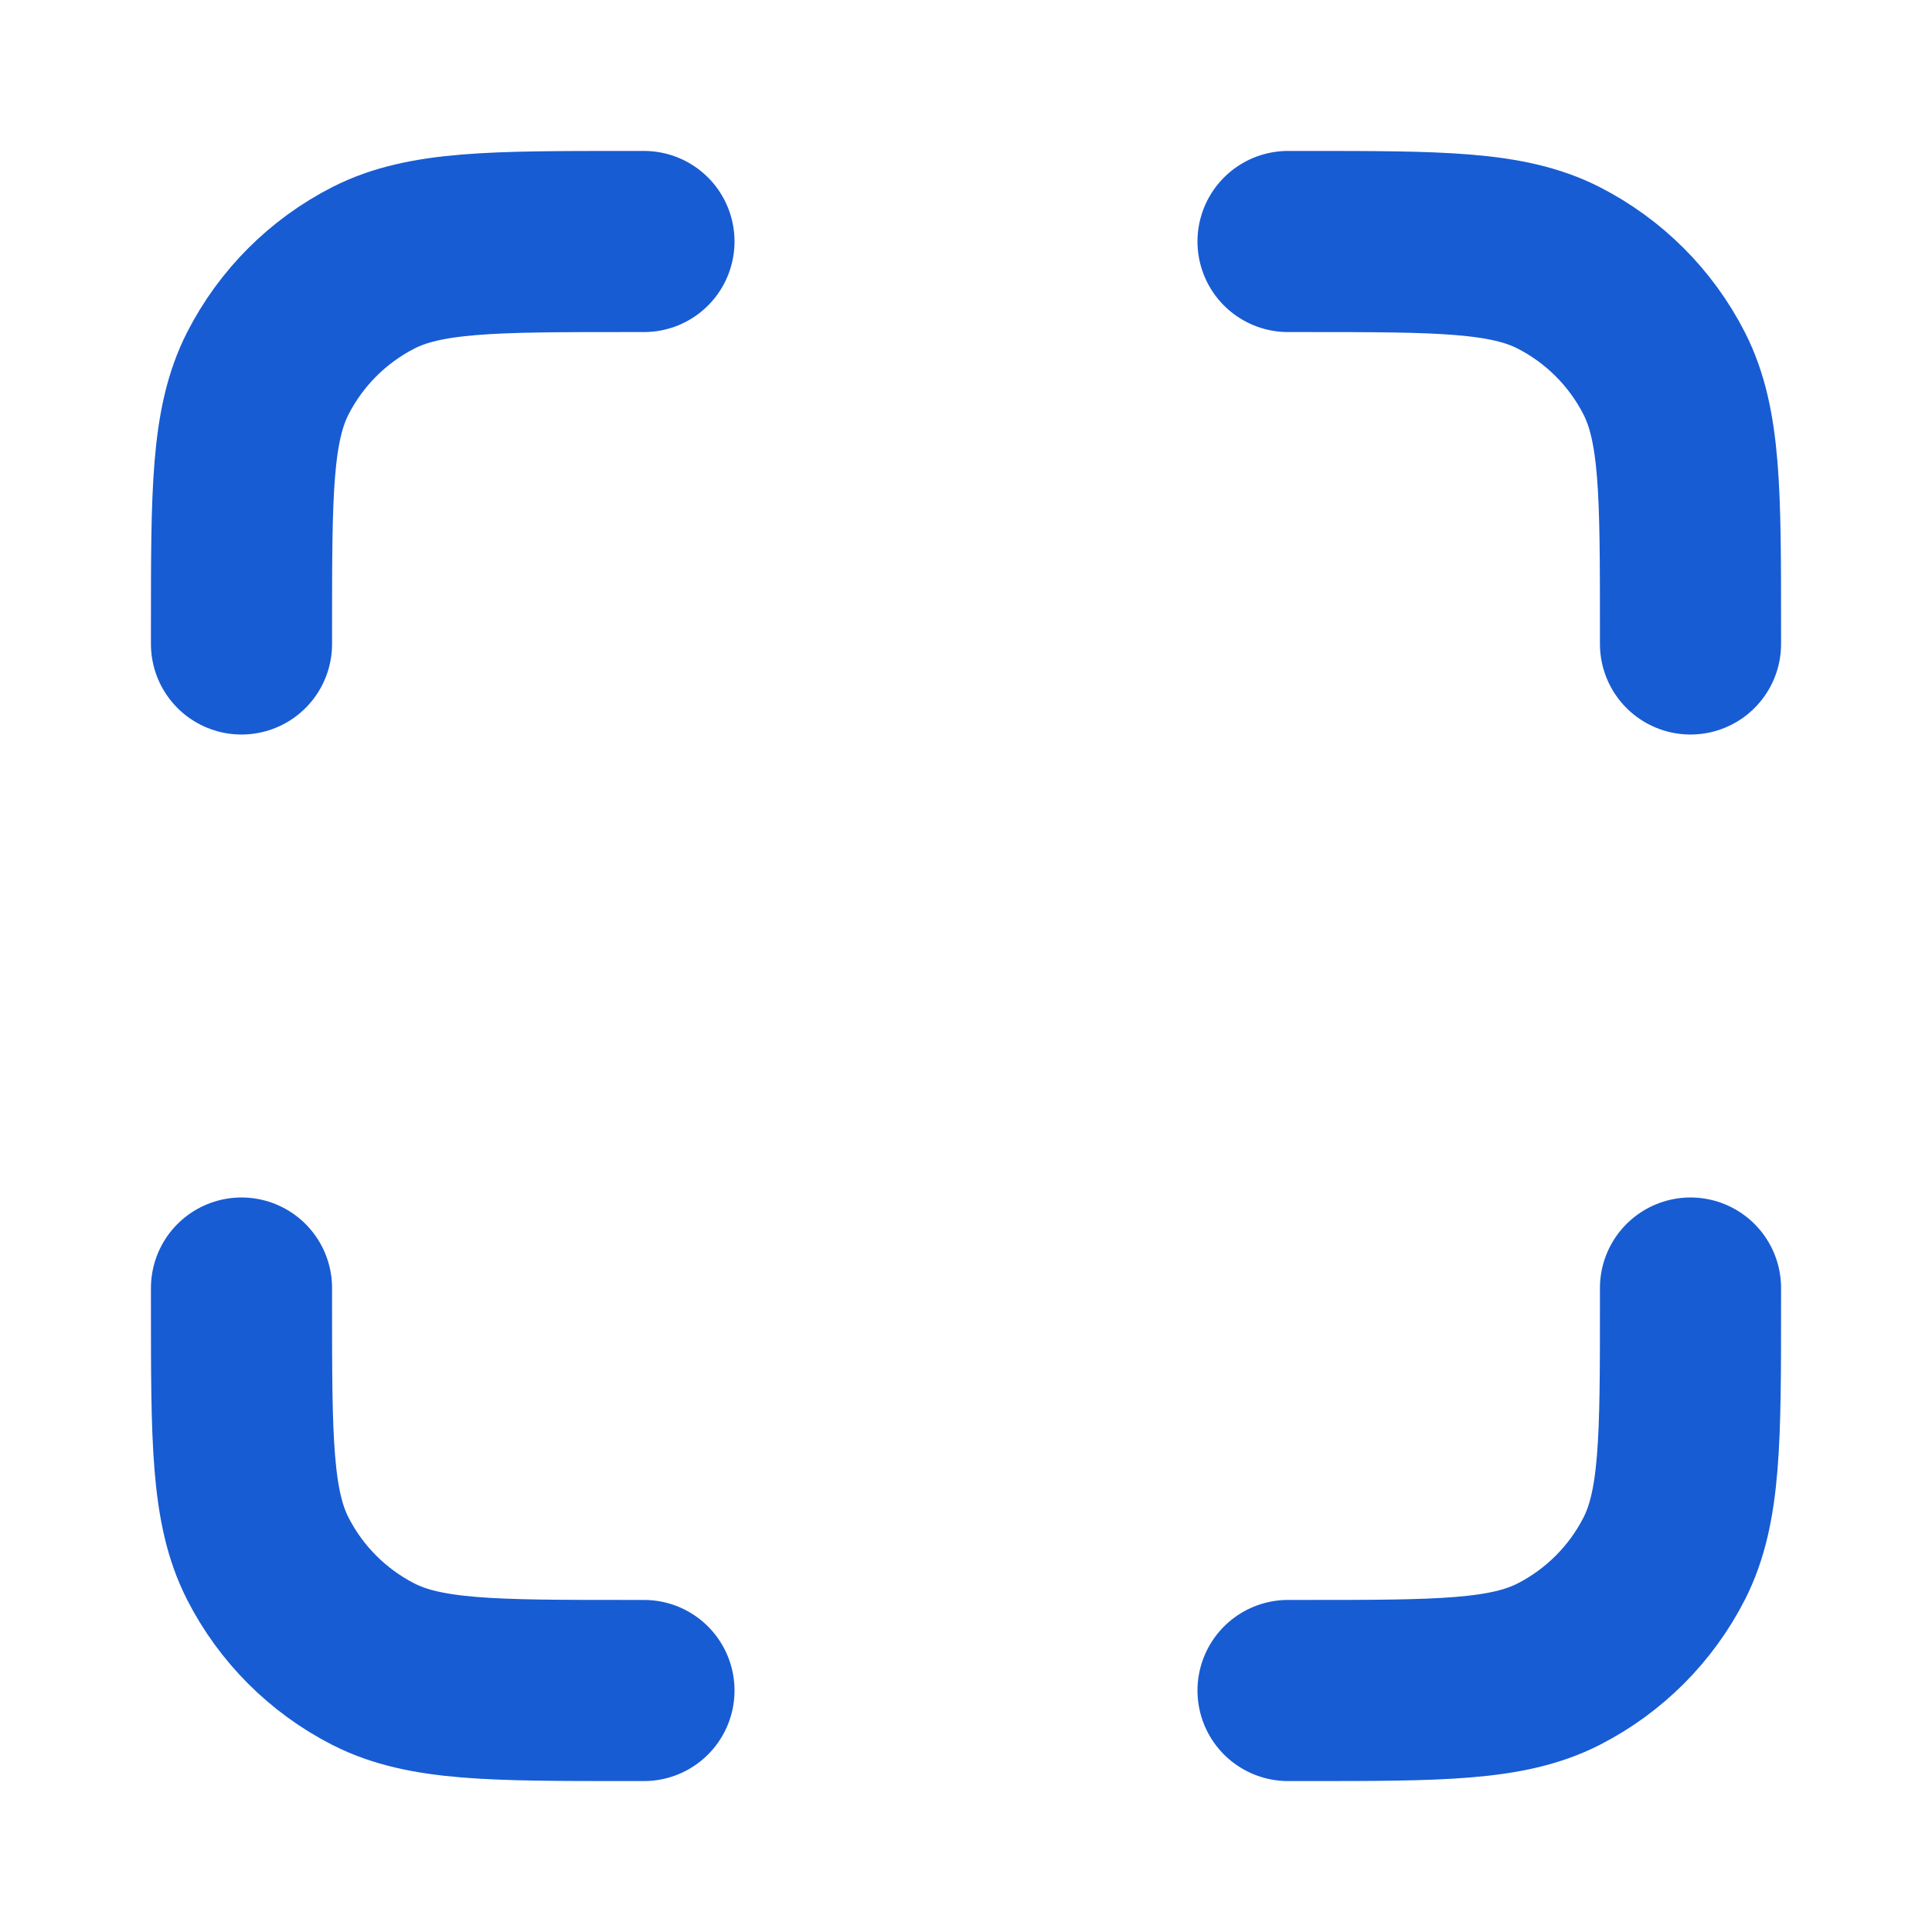
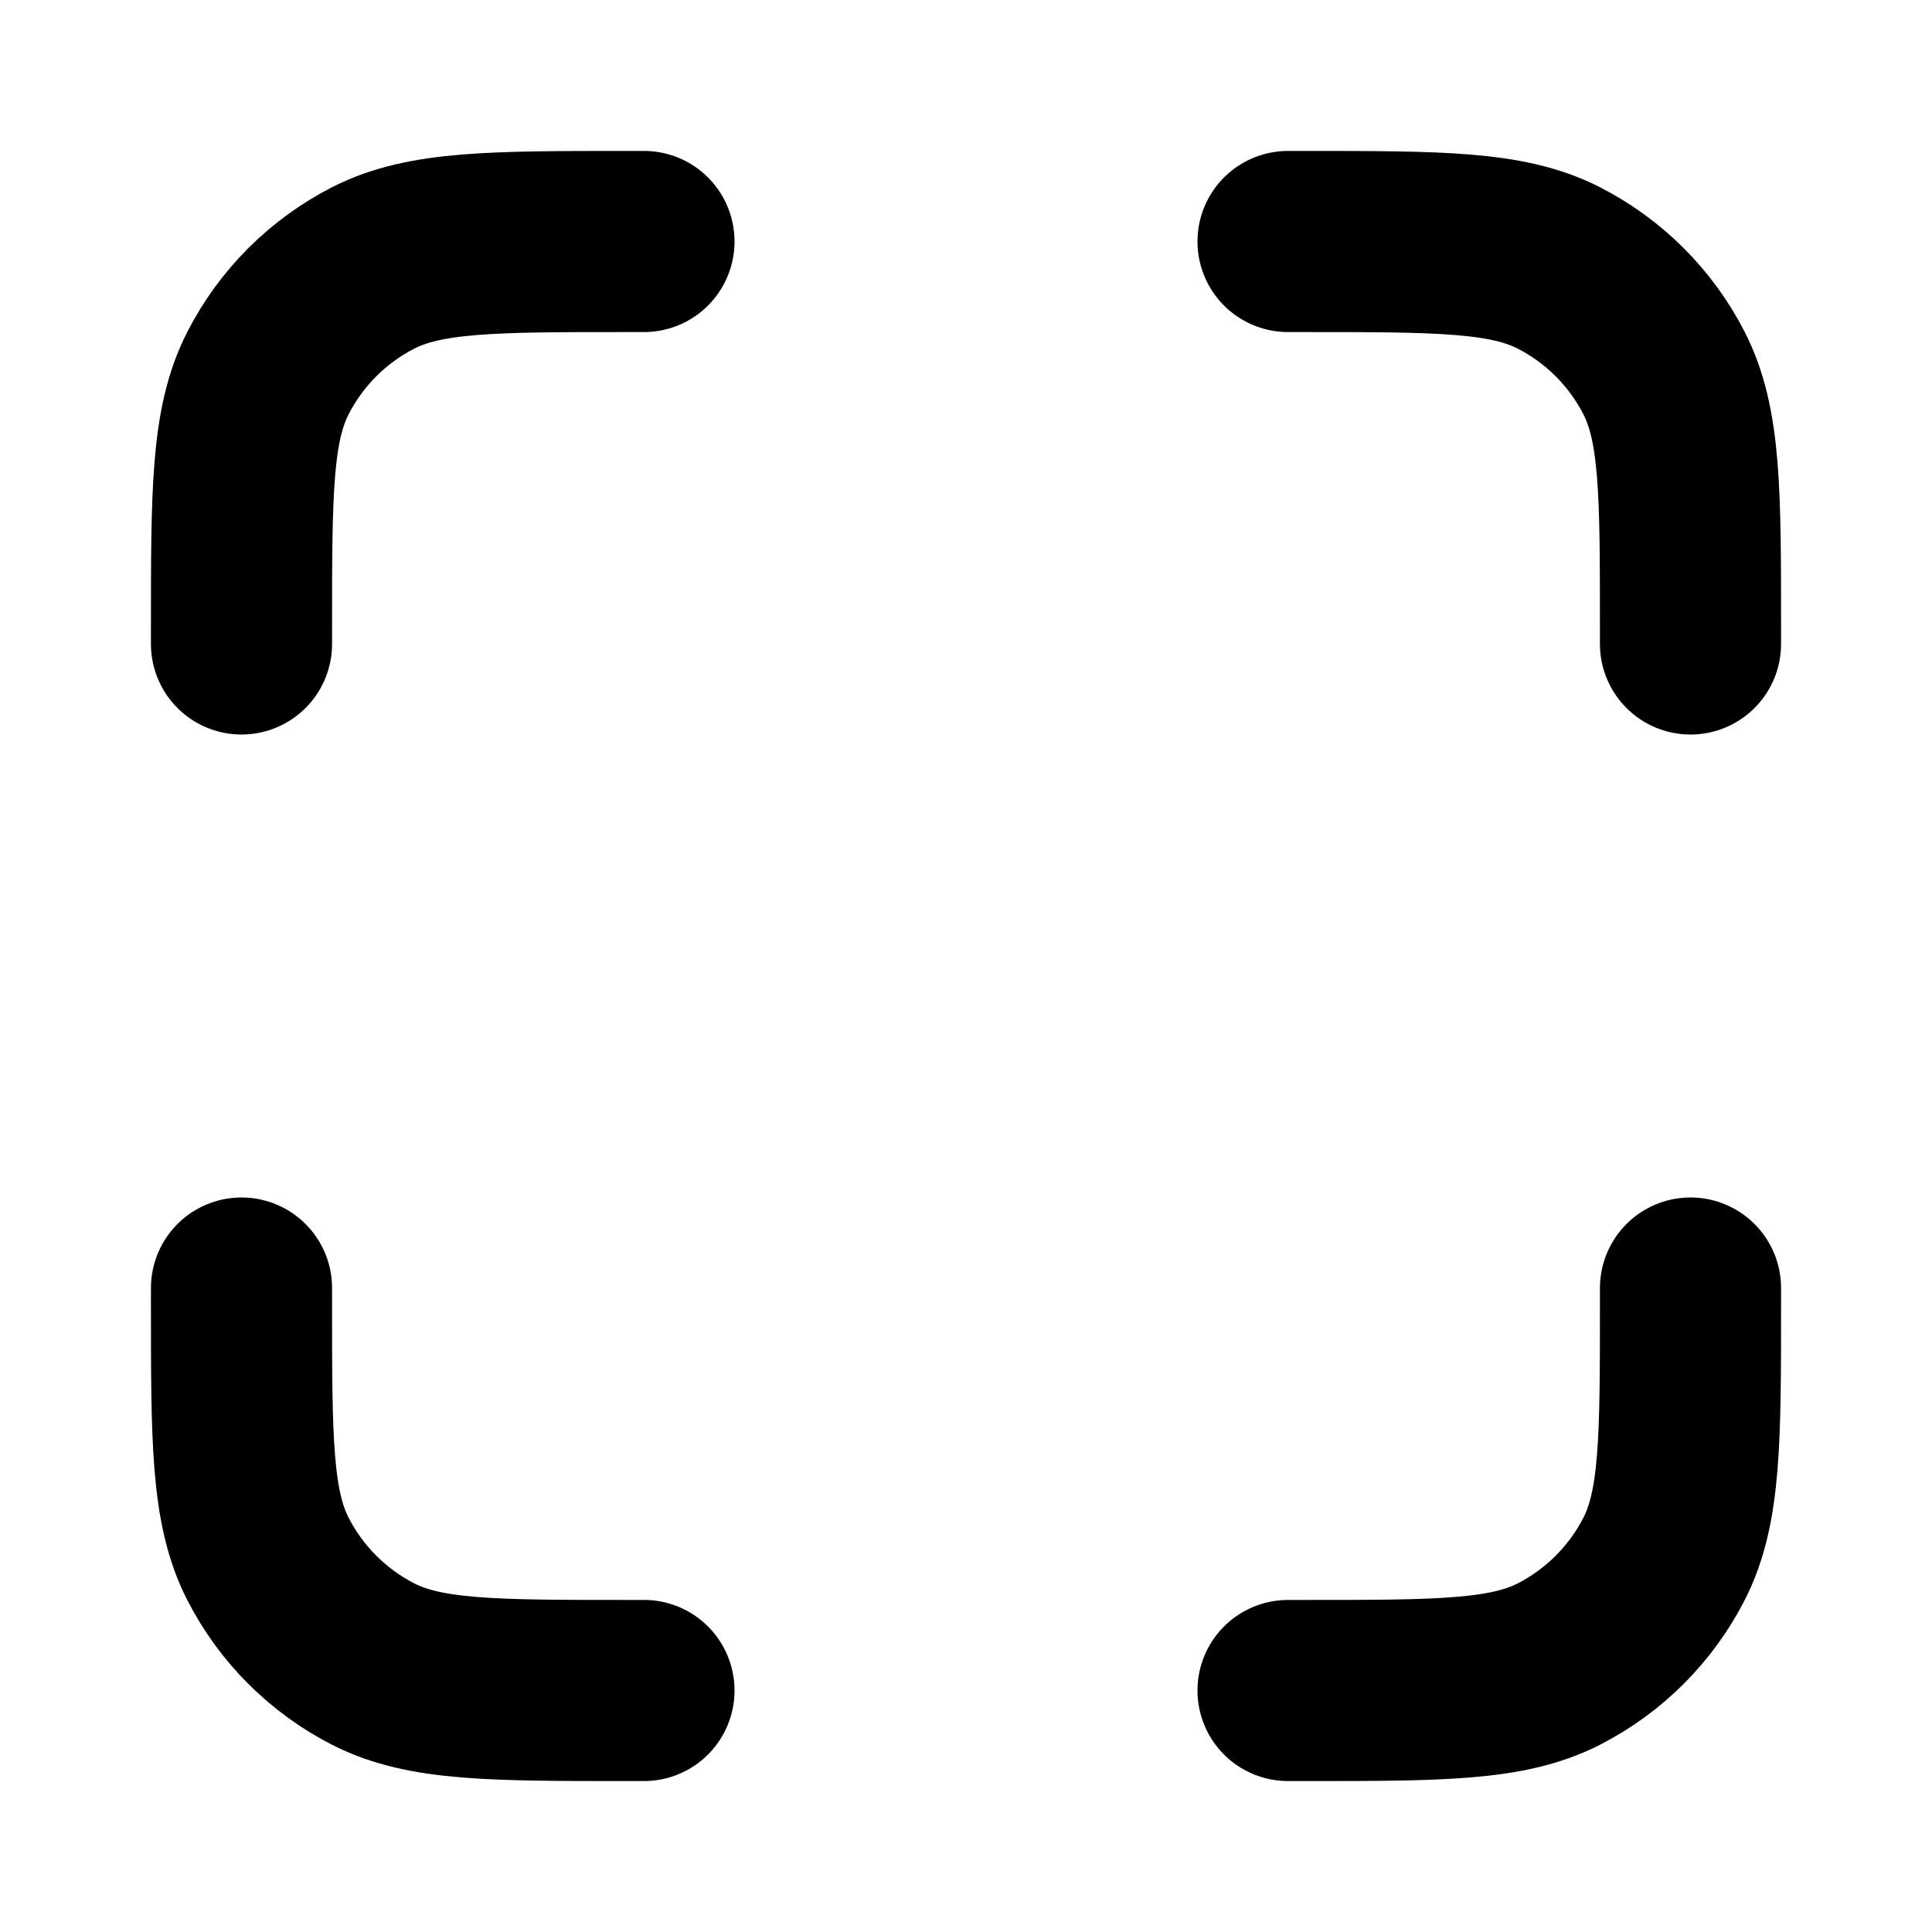
- <svg xmlns="http://www.w3.org/2000/svg" width="16" height="16" viewBox="0 0 16 16" fill="none">
-   <path d="M5.333 2H5.2C4.08 2 3.52 2 3.092 2.218C2.716 2.41 2.41 2.716 2.218 3.092C2 3.52 2 4.08 2 5.2V5.333M5.333 14H5.2C4.08 14 3.52 14 3.092 13.782C2.716 13.59 2.41 13.284 2.218 12.908C2 12.48 2 11.92 2 10.8V10.667M14 5.333V5.2C14 4.08 14 3.52 13.782 3.092C13.59 2.716 13.284 2.41 12.908 2.218C12.48 2 11.92 2 10.8 2H10.667M14 10.667V10.8C14 11.92 14 12.48 13.782 12.908C13.59 13.284 13.284 13.59 12.908 13.782C12.48 14 11.92 14 10.8 14H10.667" stroke="#175CD3" stroke-width="1.5" stroke-linecap="round" stroke-linejoin="round" />
+ <svg xmlns="http://www.w3.org/2000/svg" viewBox="0 0 16 16" fill="none">
+   <path d="M5.333 2H5.2C4.08 2 3.52 2 3.092 2.218C2.716 2.41 2.41 2.716 2.218 3.092C2 3.52 2 4.08 2 5.2V5.333M5.333 14H5.2C4.08 14 3.52 14 3.092 13.782C2.716 13.59 2.41 13.284 2.218 12.908C2 12.48 2 11.92 2 10.8V10.667M14 5.333V5.2C14 4.08 14 3.52 13.782 3.092C13.59 2.716 13.284 2.41 12.908 2.218C12.48 2 11.92 2 10.8 2H10.667M14 10.667V10.8C14 11.92 14 12.48 13.782 12.908C13.59 13.284 13.284 13.59 12.908 13.782C12.48 14 11.92 14 10.8 14H10.667" stroke="currentColor" stroke-width="1.5" stroke-linecap="round" stroke-linejoin="round" />
</svg>
